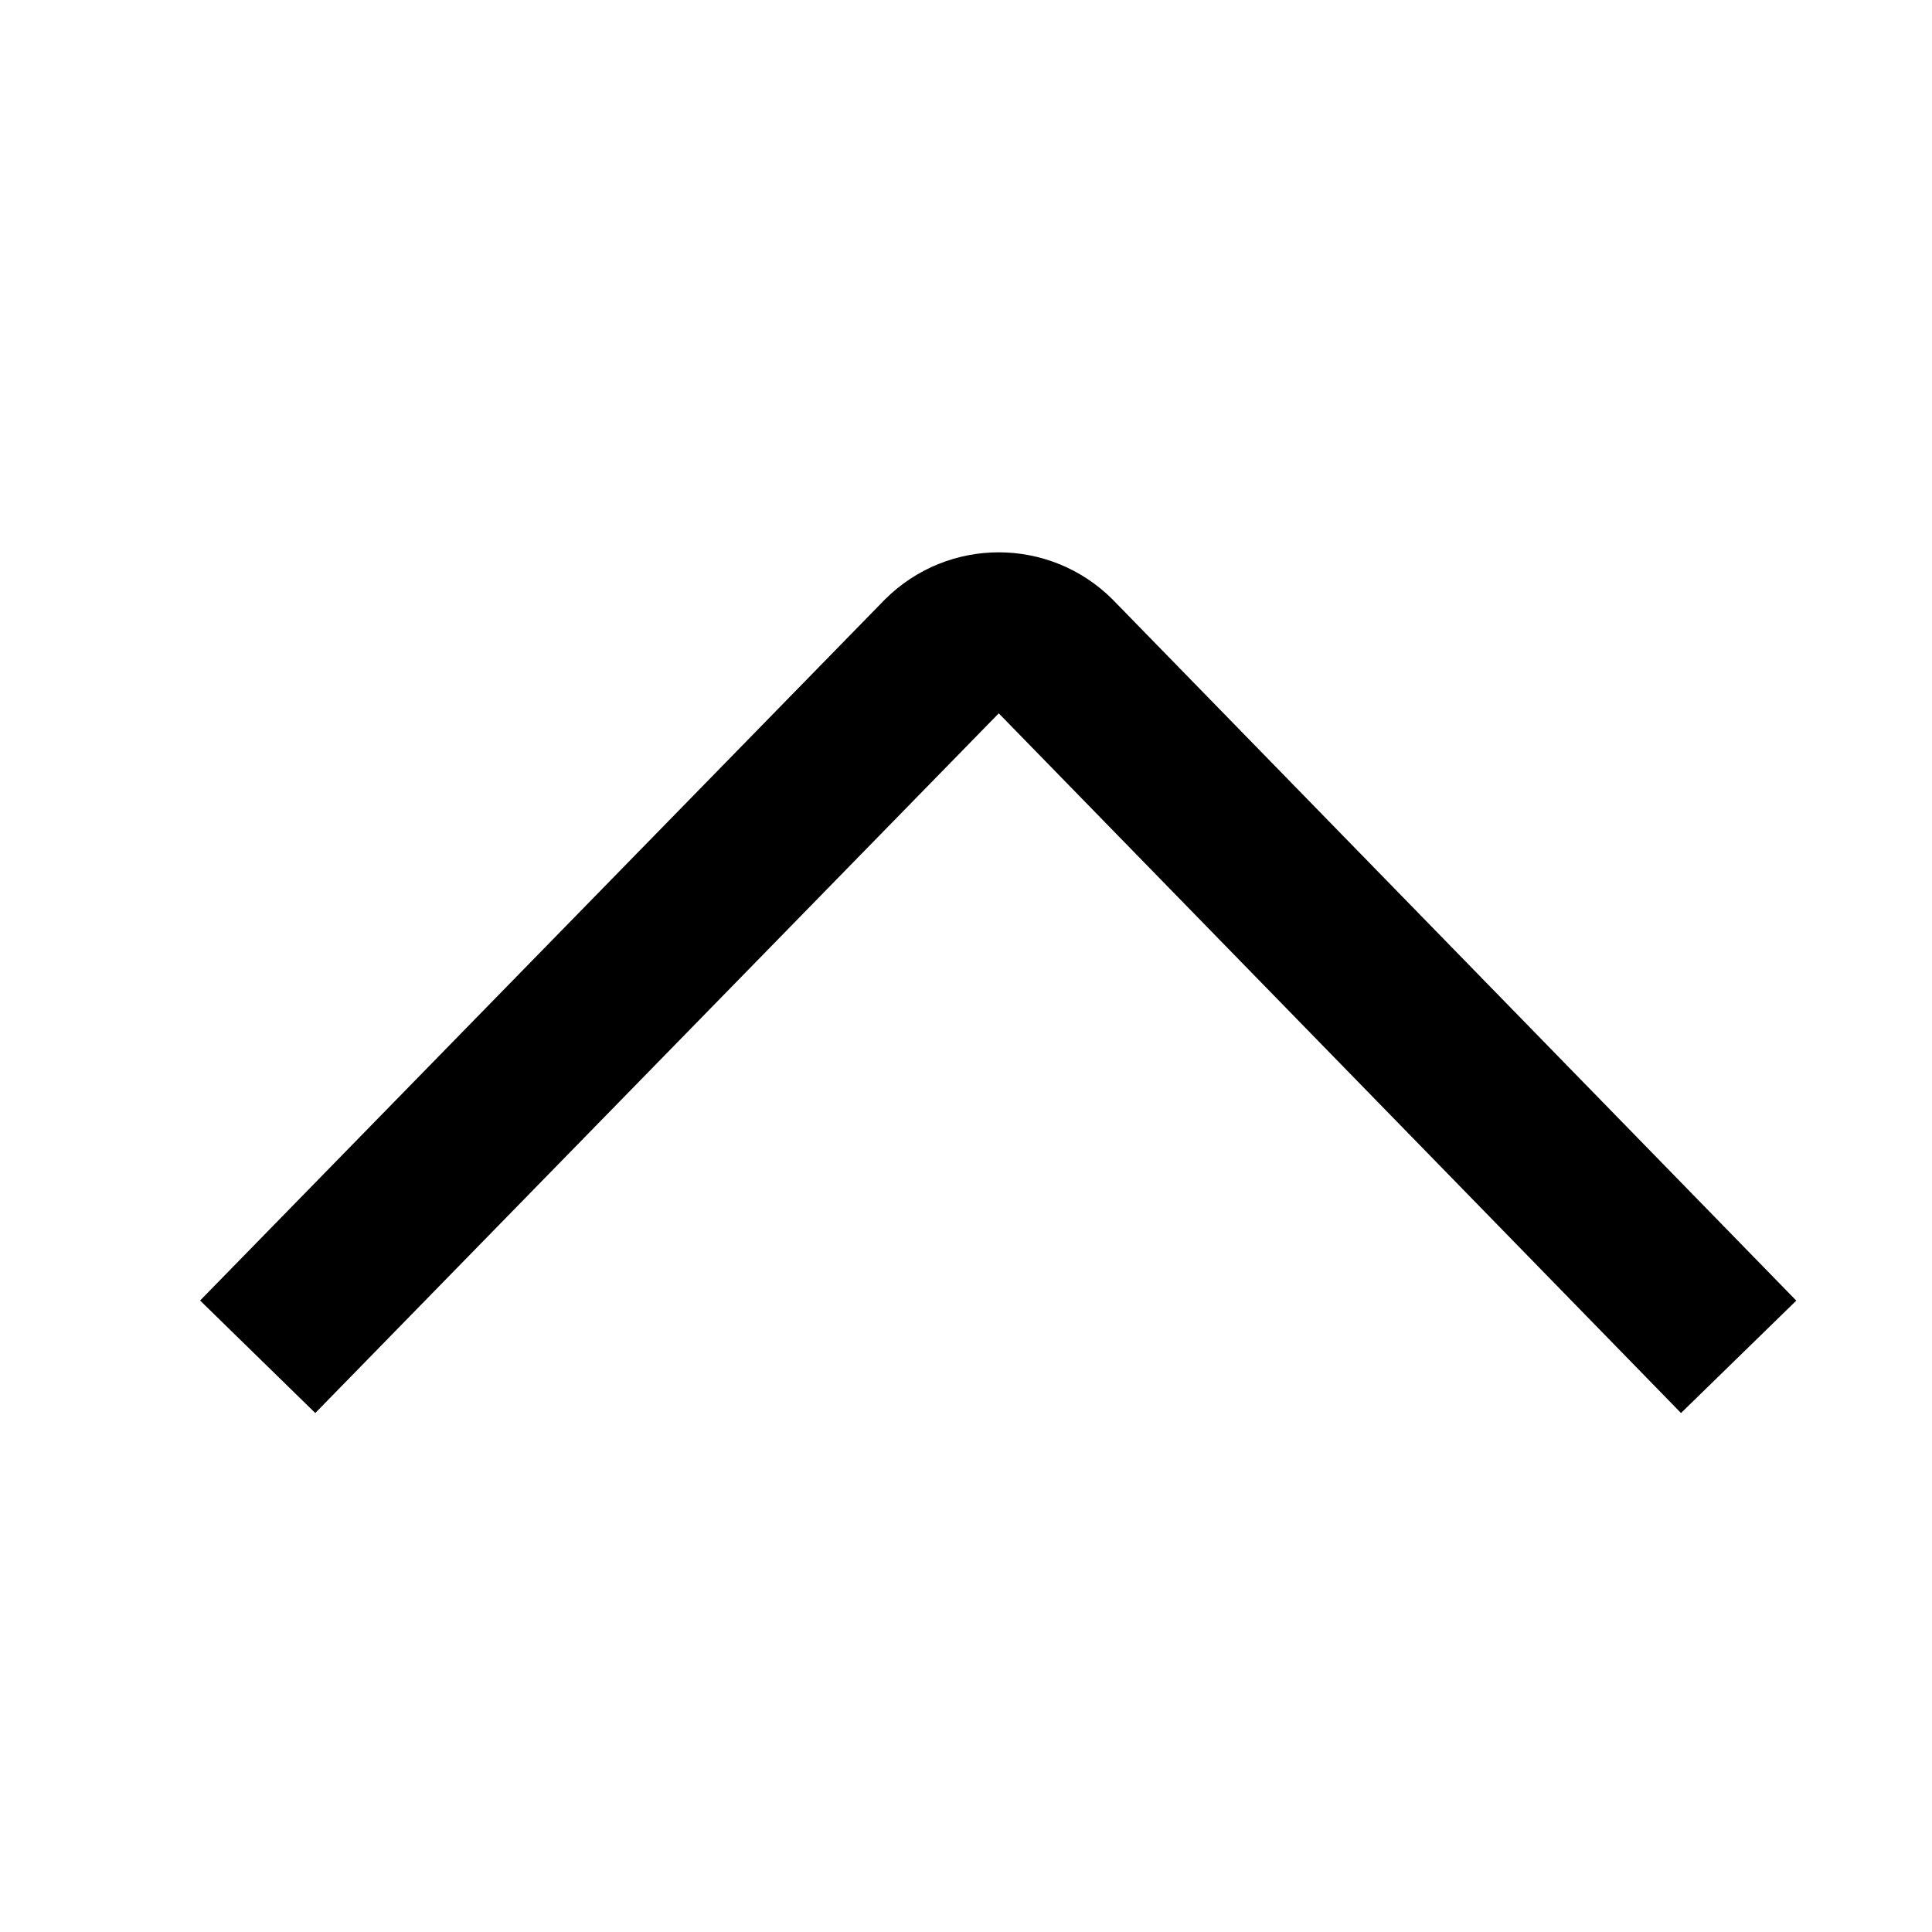
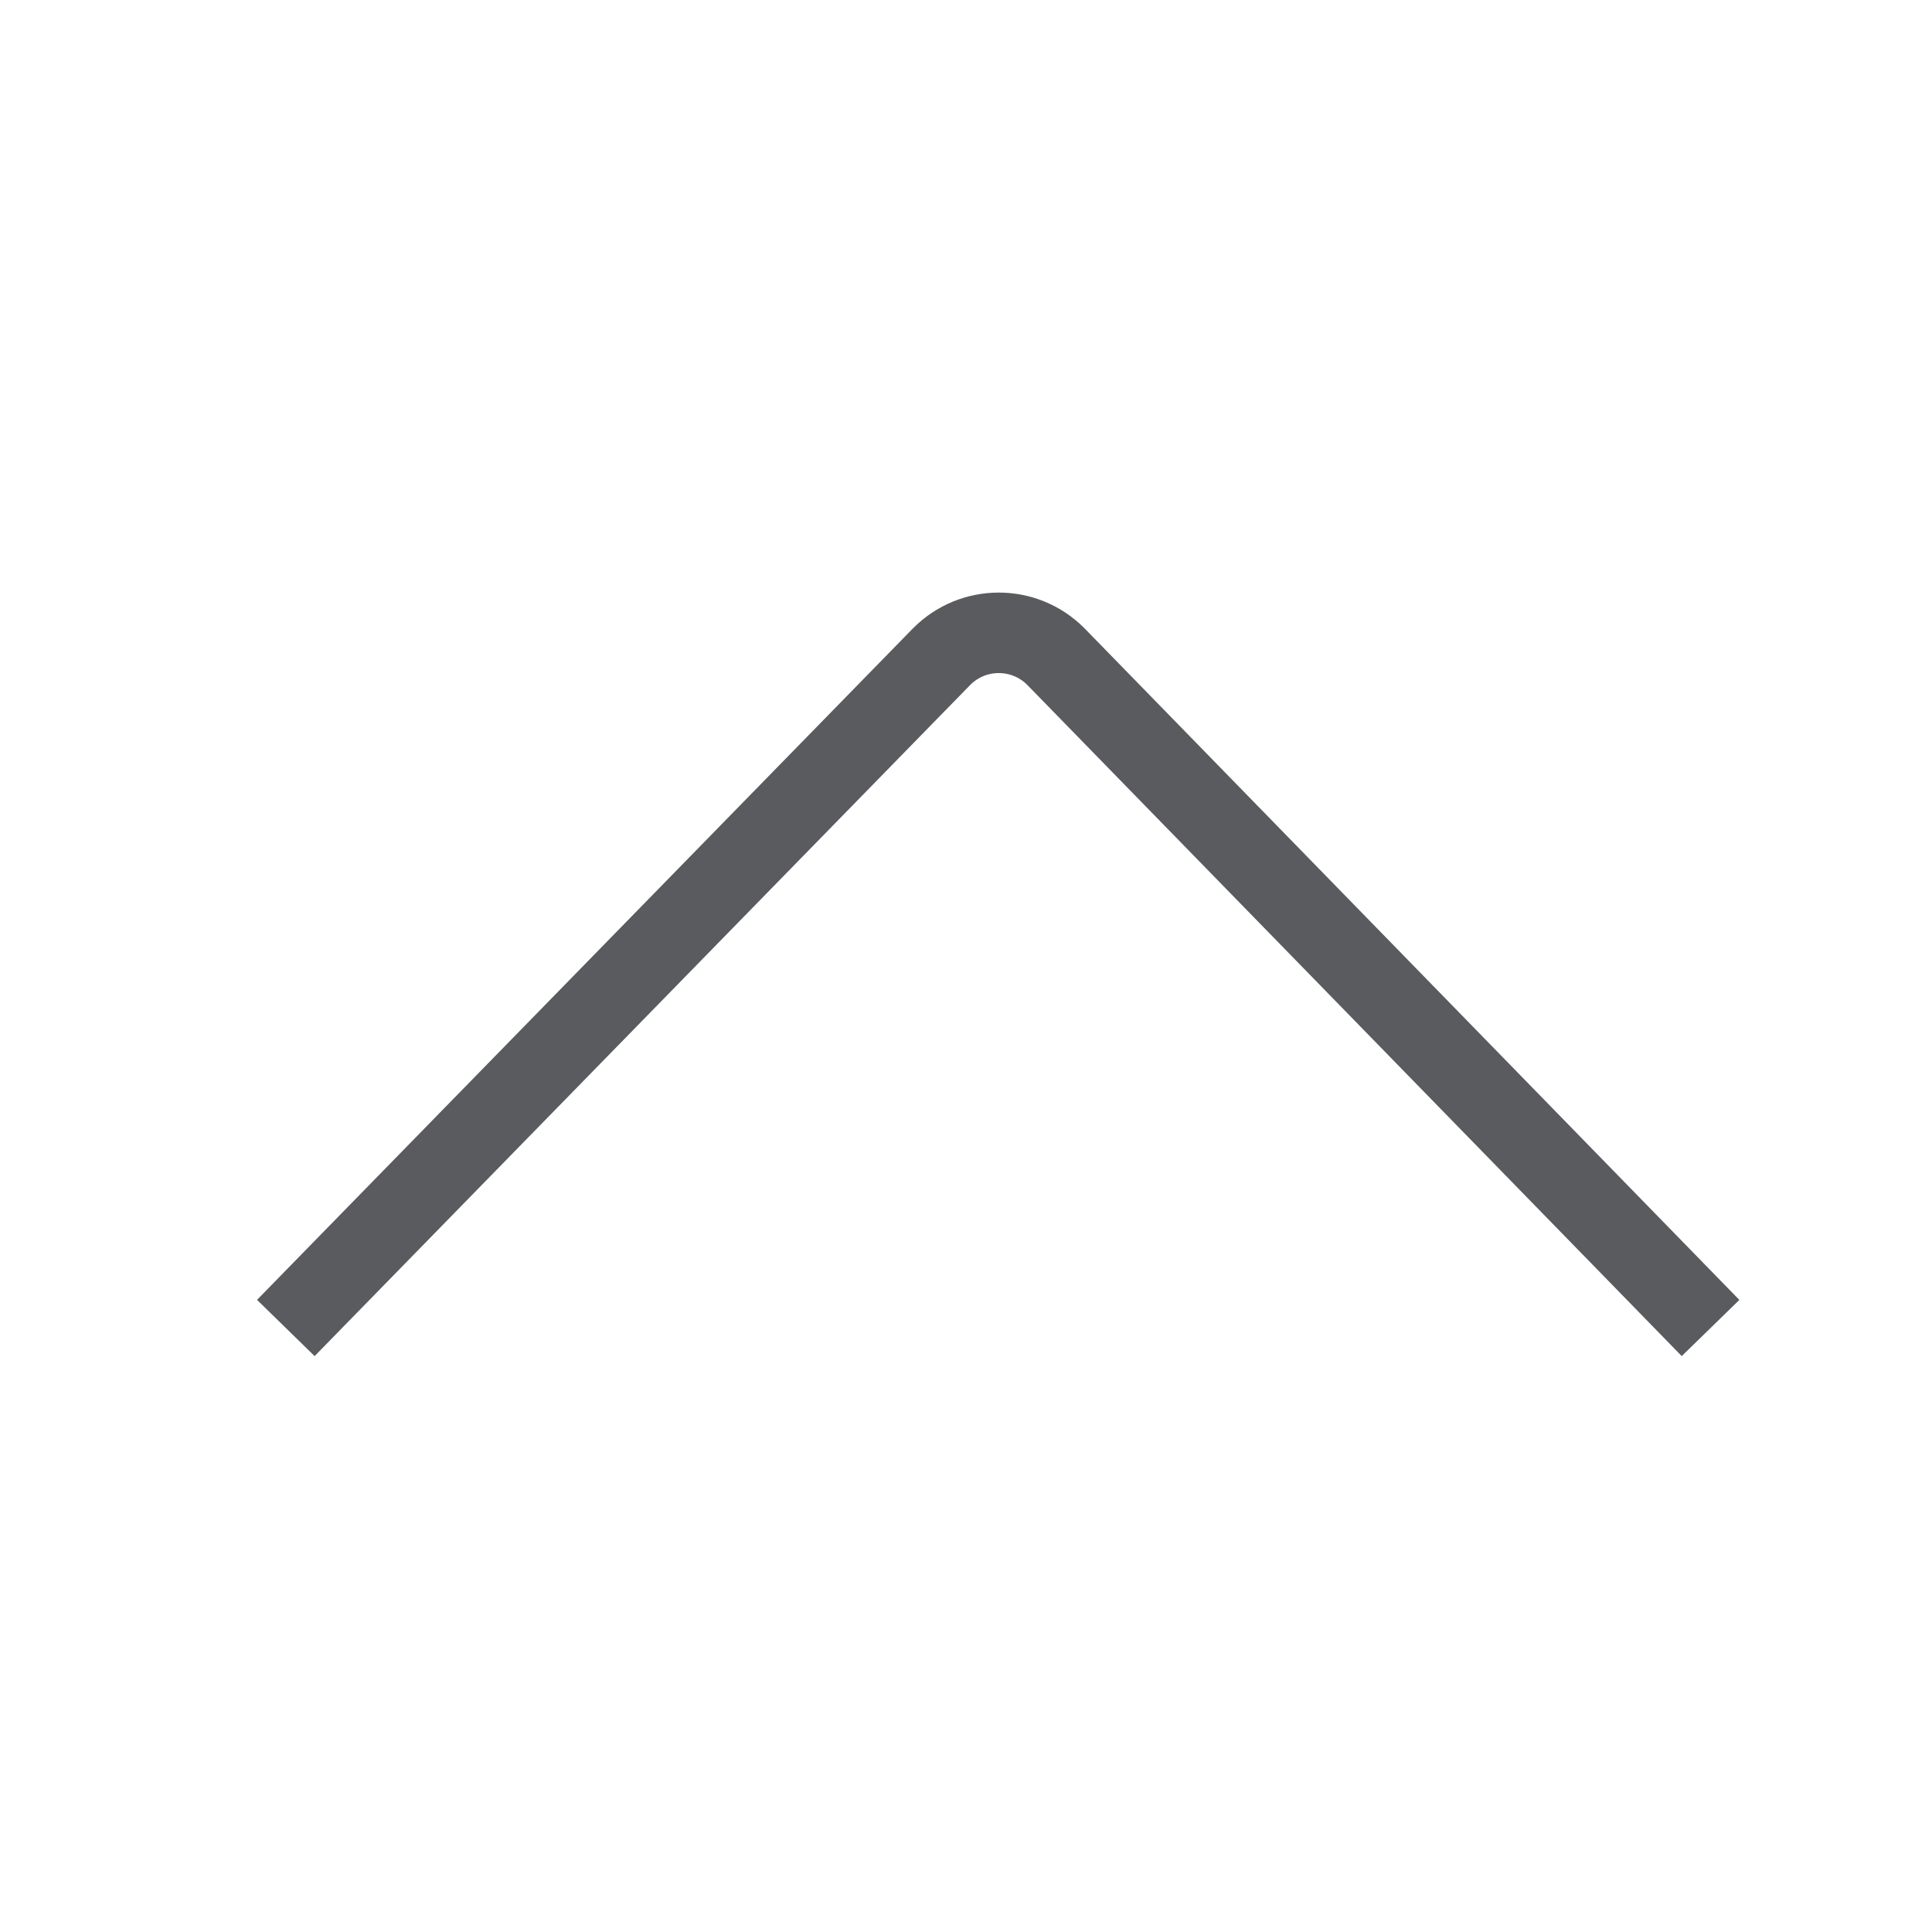
- <svg xmlns="http://www.w3.org/2000/svg" id="target" viewBox="0 0 24 24">
-   <path d="M3.9,16.139,11.7,8.154a1,1,0,0,1,1.414,0L20.9,16.139" fill="none" stroke="currentColor" stroke-linecap="square" stroke-linejoin="round" stroke-width="2" />
+ <svg xmlns="http://www.w3.org/2000/svg" viewBox="0 0 24 24">
+   <path d="M3.9,16.139,11.7,8.154a1,1,0,0,1,1.414,0L20.9,16.139" fill="none" stroke="#5a5b5e" stroke-linecap="square" stroke-linejoin="round" />
</svg>
